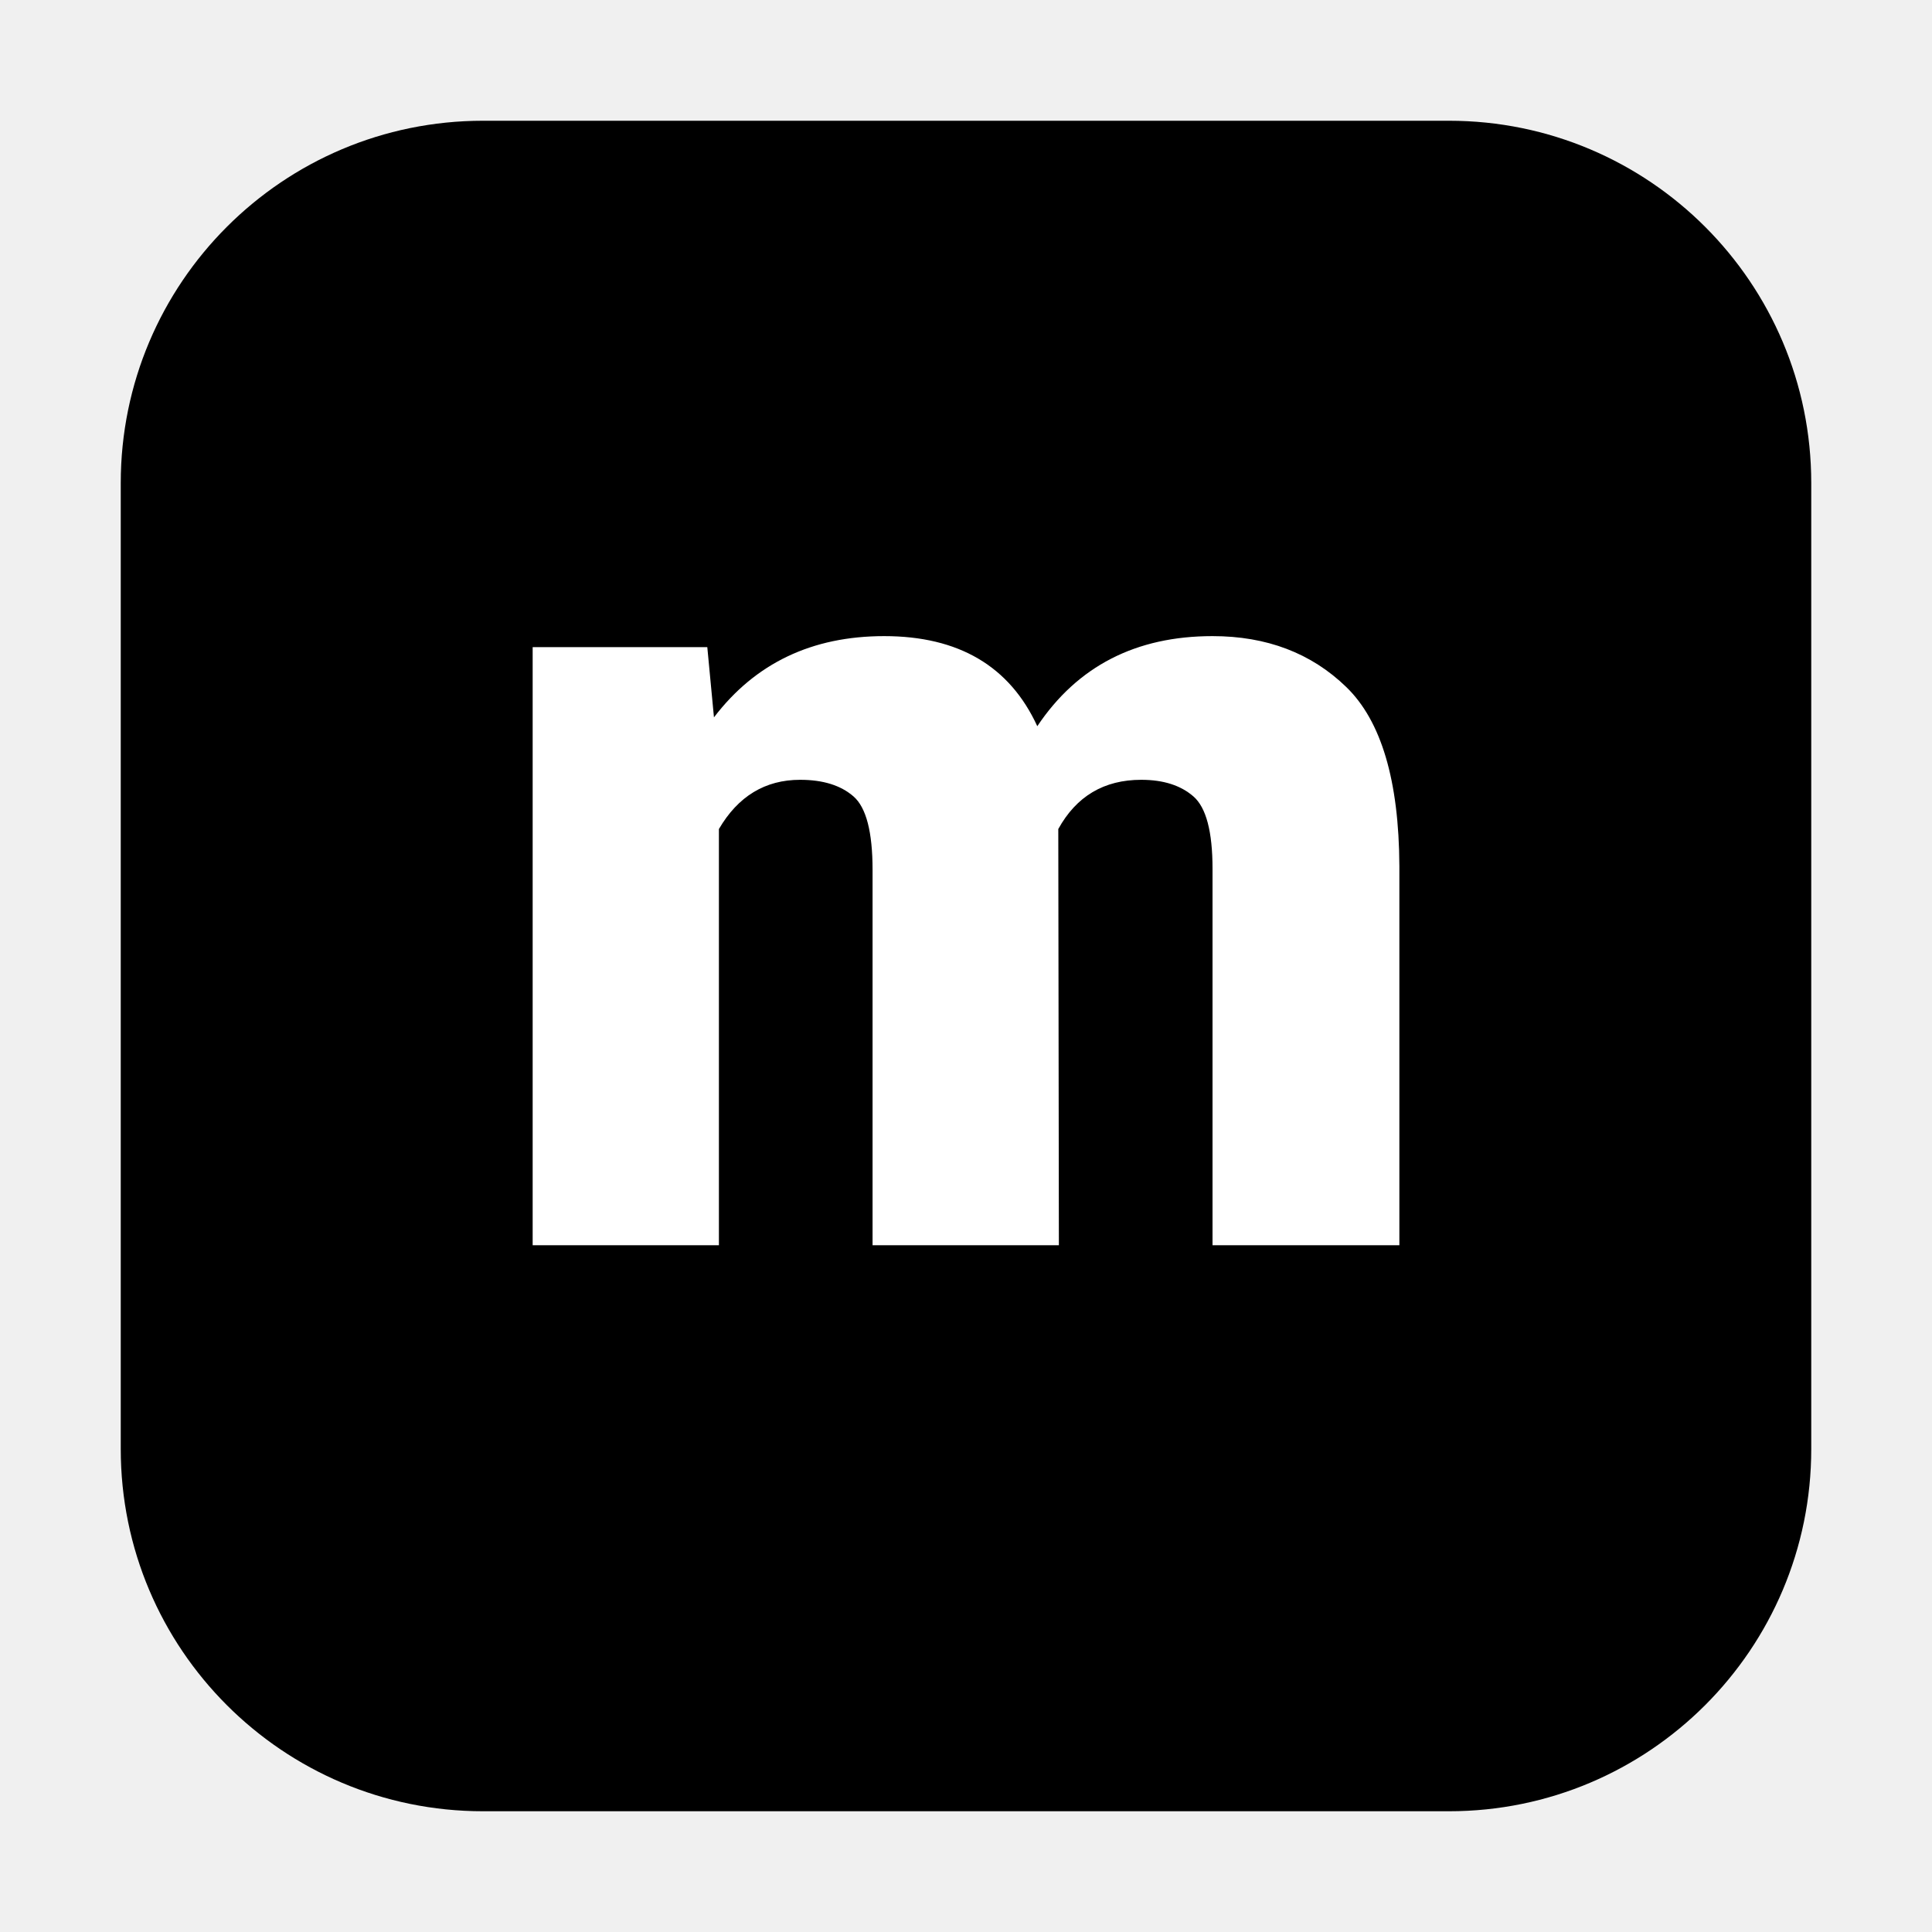
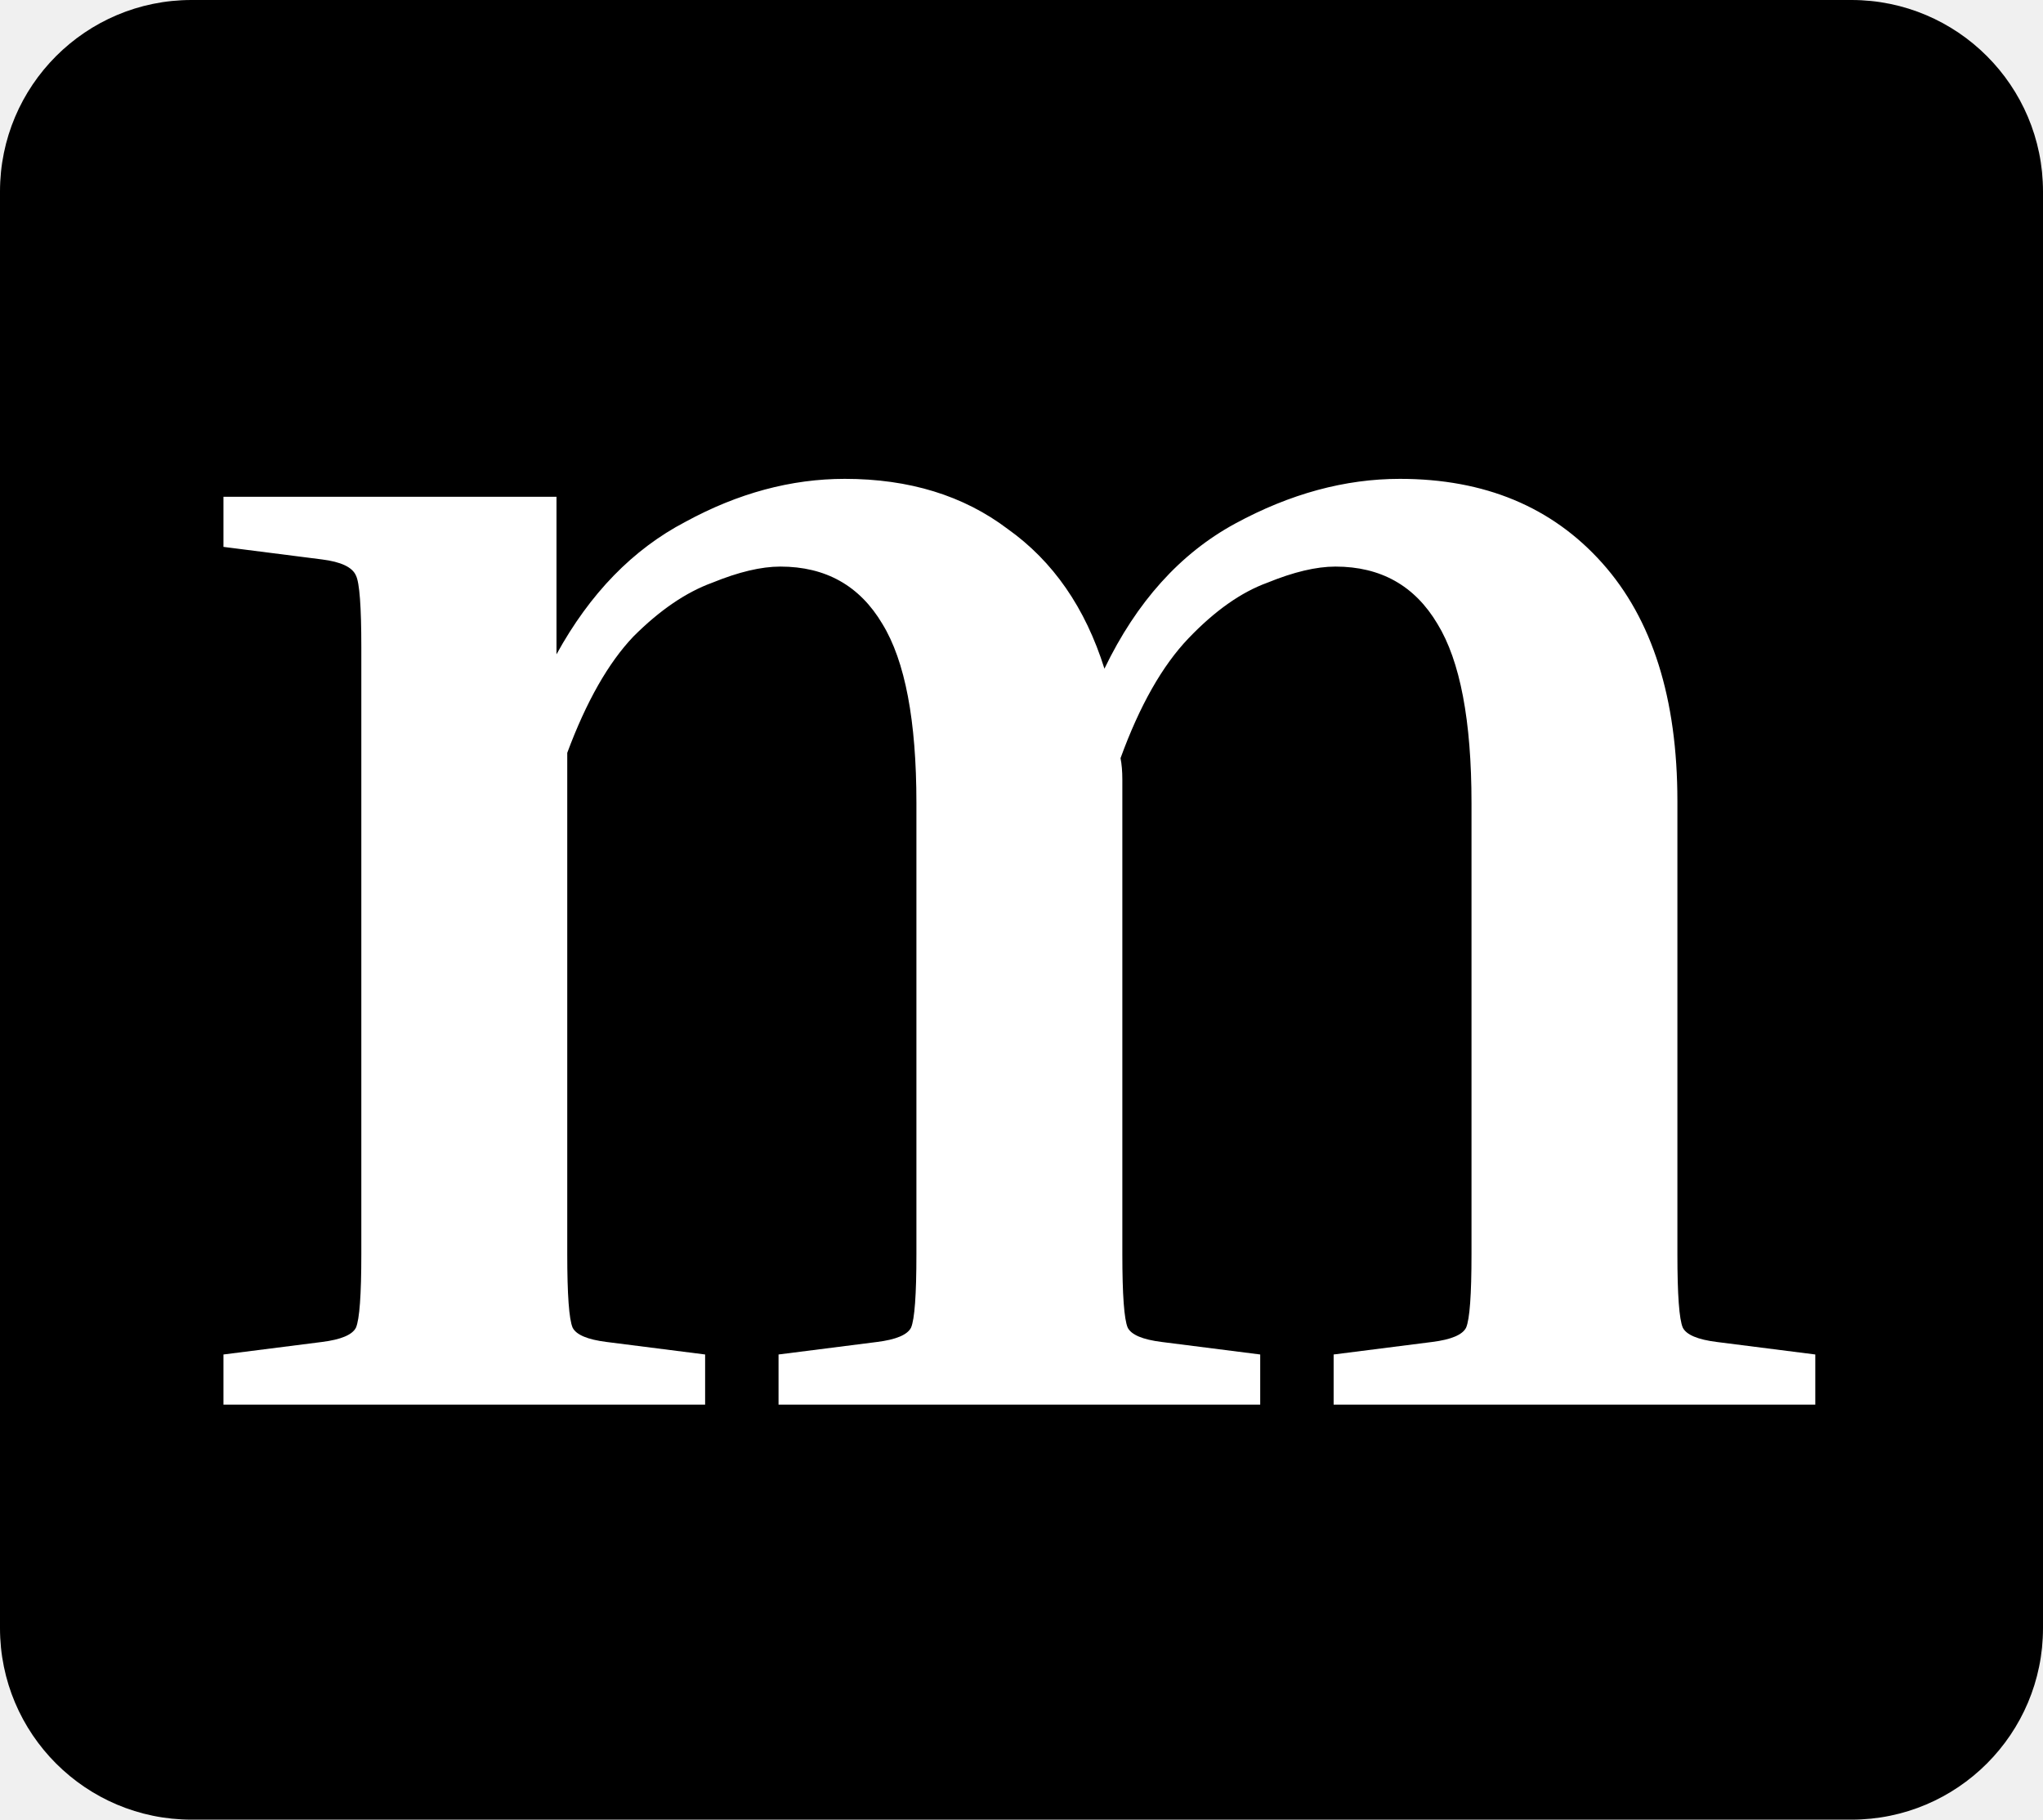
- <svg xmlns="http://www.w3.org/2000/svg" width="512" height="512" viewBox="0 0 512 512" role="img" aria-label="m logo">
-   <rect x="32" y="32" width="448" height="448" rx="96" ry="96" fill="#000000" />
-   <text x="256" y="330" text-anchor="middle" font-family="ui-sans-serif, system-ui, -apple-system, Segoe UI, Roboto, Helvetica, Arial, 'Apple Color Emoji','Segoe UI Emoji'" font-size="300" font-weight="800" fill="#ffffff" letter-spacing="-8">m</text>
+ <svg xmlns="http://www.w3.org/2000/svg" width="64" height="57" viewBox="0 0 64 57" fill="none">
+   <rect width="64" height="57" rx="6" fill="black" />
+   <path d="M39.478 42.429V44H24.389V42.429L27.474 42.037C28.072 41.962 28.427 41.812 28.54 41.588C28.652 41.326 28.708 40.56 28.708 39.288V25.153C28.708 22.573 28.353 20.703 27.642 19.544C26.932 18.347 25.866 17.748 24.445 17.748C23.846 17.748 23.136 17.917 22.313 18.253C21.491 18.552 20.668 19.113 19.845 19.936C19.06 20.759 18.368 21.974 17.77 23.582V39.288C17.77 40.56 17.826 41.326 17.938 41.588C18.05 41.812 18.405 41.962 19.004 42.037L22.089 42.429V44H7V42.429L10.085 42.037C10.683 41.962 11.039 41.812 11.151 41.588C11.263 41.326 11.319 40.56 11.319 39.288V20.273C11.319 19.001 11.263 18.253 11.151 18.029C11.039 17.767 10.683 17.599 10.085 17.524L7 17.131V15.561H17.433V20.497C18.48 18.59 19.827 17.206 21.472 16.346C23.117 15.449 24.781 15 26.464 15C28.484 15 30.185 15.524 31.569 16.571C32.99 17.58 33.999 19.039 34.598 20.946C35.607 18.852 36.972 17.337 38.692 16.402C40.413 15.467 42.133 15 43.853 15C46.508 15 48.621 15.879 50.191 17.636C51.762 19.394 52.547 21.881 52.547 25.097V39.288C52.547 40.56 52.603 41.326 52.716 41.588C52.828 41.812 53.183 41.962 53.781 42.037L56.867 42.429V44H41.778V42.429L44.863 42.037C45.461 41.962 45.816 41.812 45.928 41.588C46.041 41.326 46.097 40.56 46.097 39.288V25.153C46.097 22.573 45.741 20.703 45.031 19.544C44.32 18.347 43.255 17.748 41.834 17.748C41.235 17.748 40.525 17.917 39.702 18.253C38.879 18.552 38.057 19.132 37.234 19.992C36.411 20.852 35.701 22.105 35.102 23.75C35.14 23.938 35.159 24.162 35.159 24.424C35.159 24.648 35.159 24.872 35.159 25.097V39.288C35.159 40.56 35.215 41.326 35.327 41.588C35.439 41.812 35.794 41.962 36.393 42.037L39.478 42.429Z" fill="white" />
</svg>
